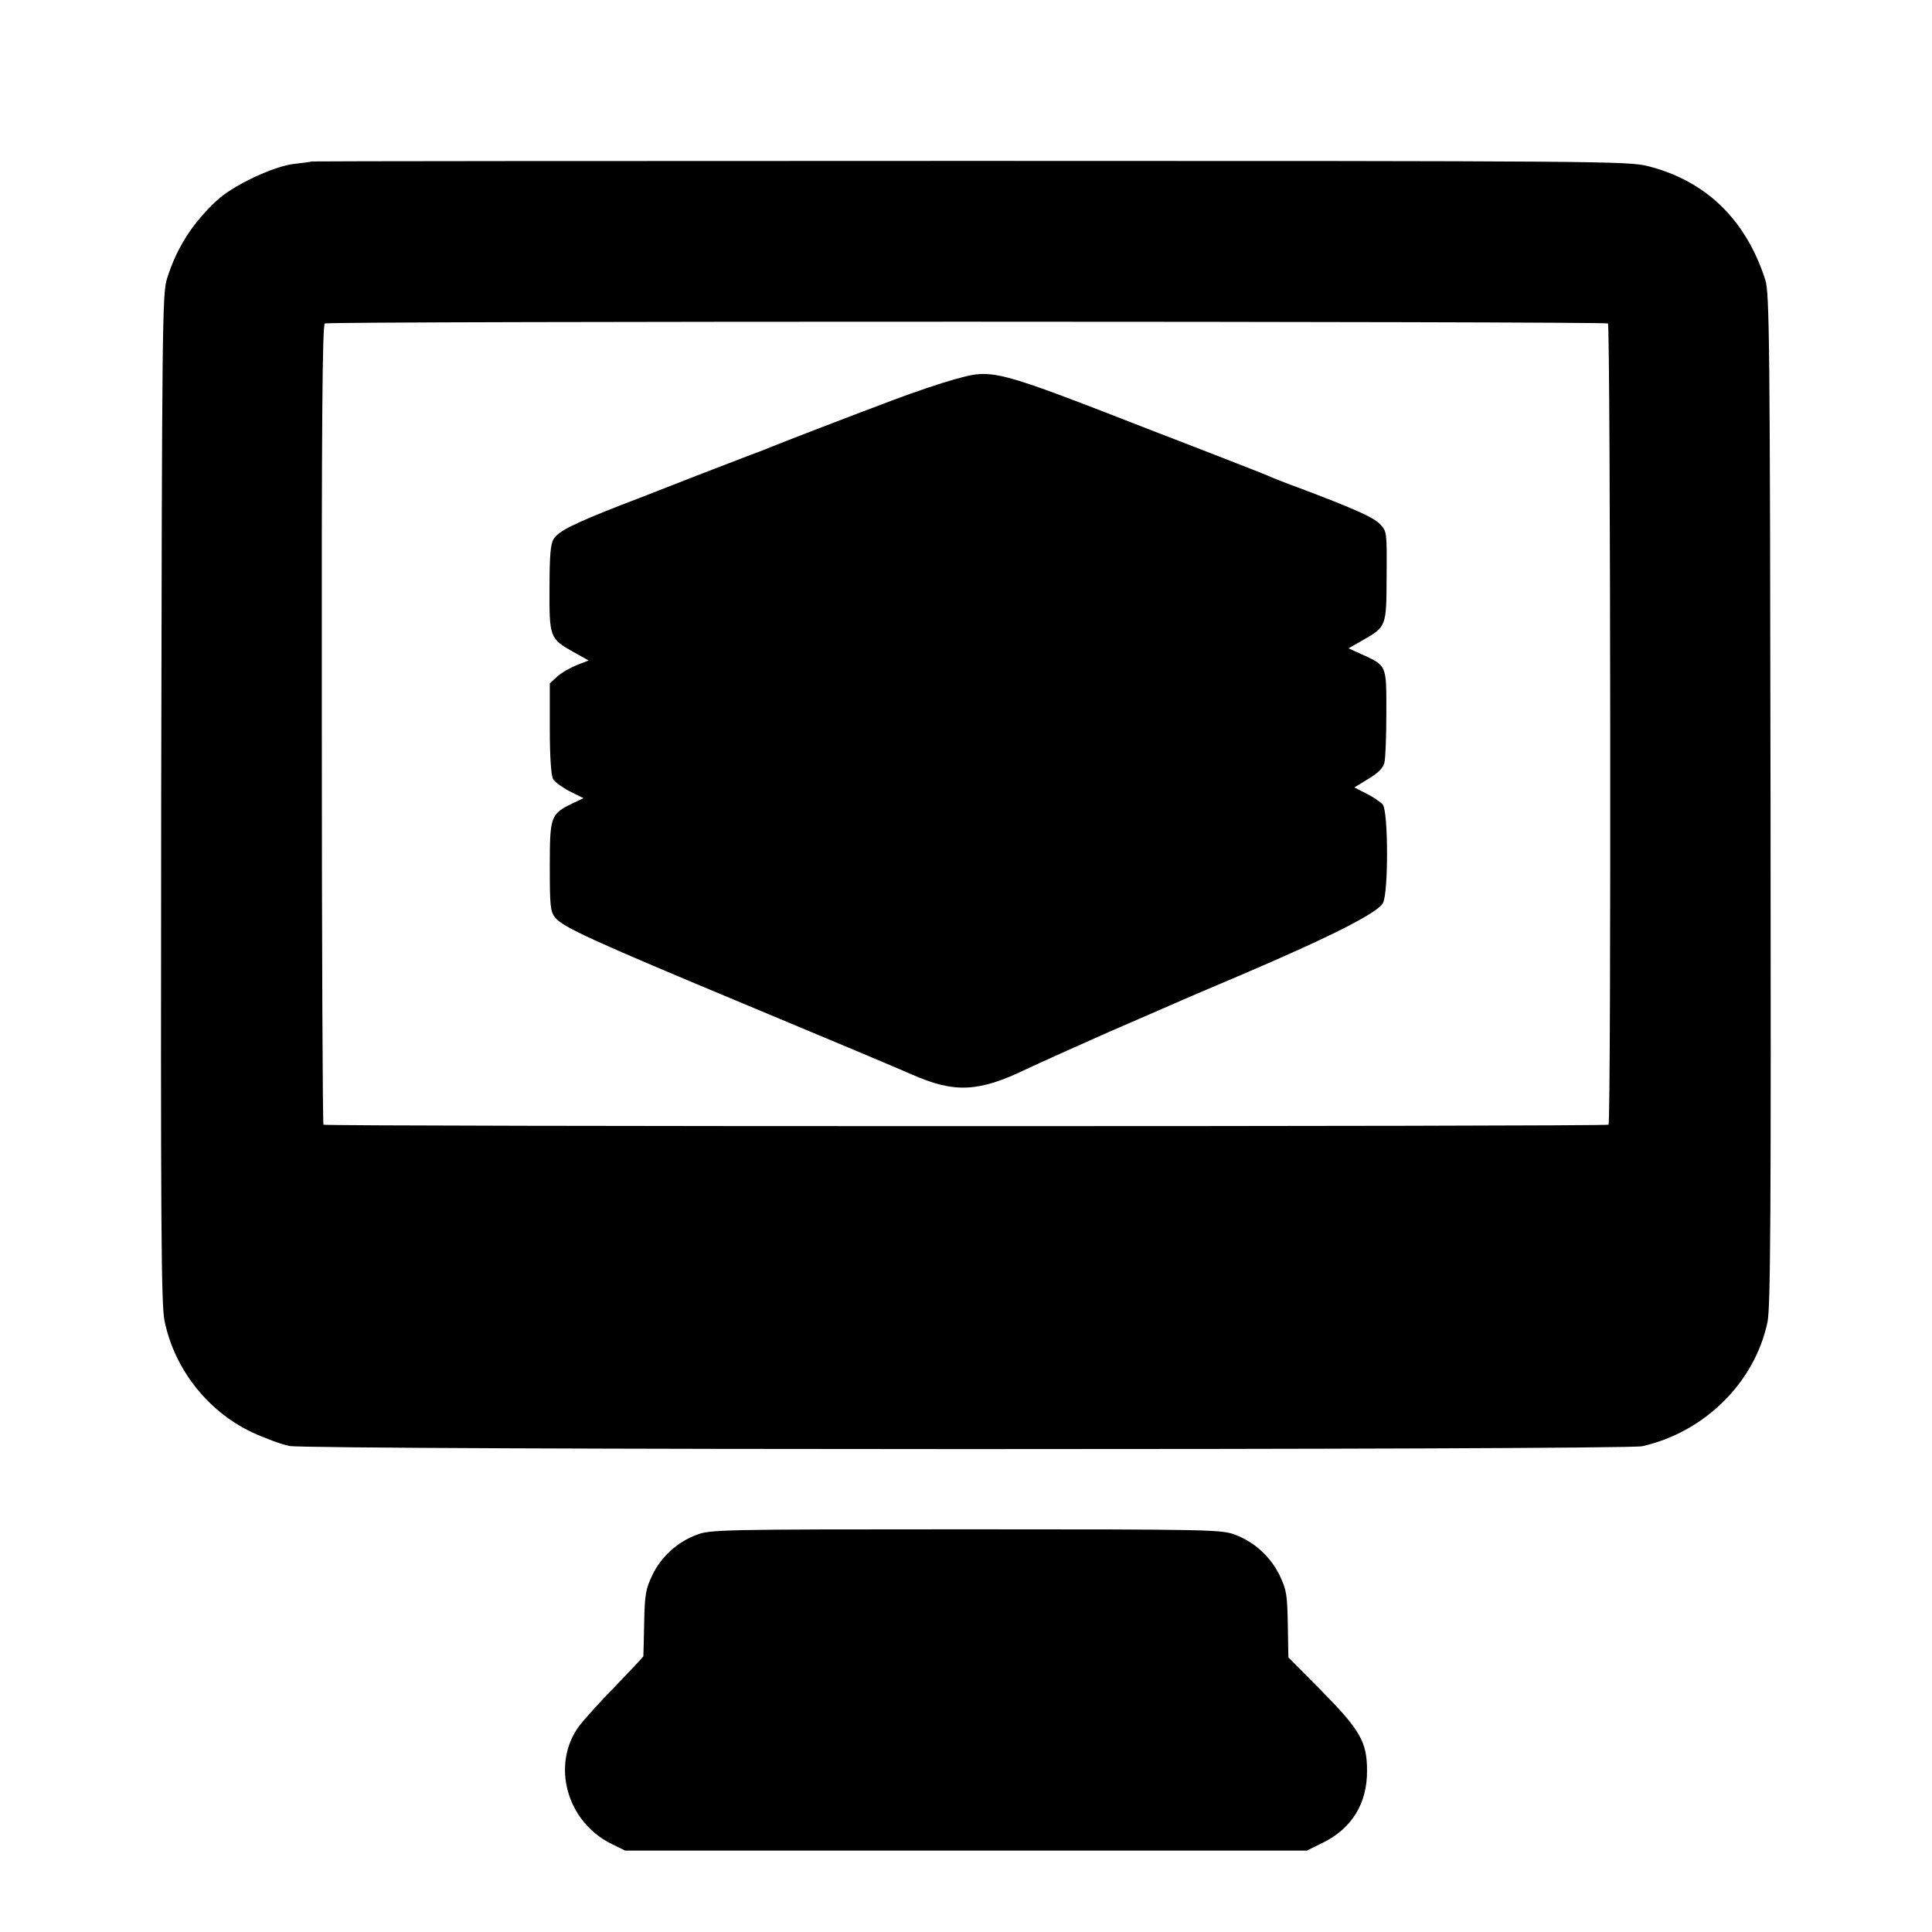
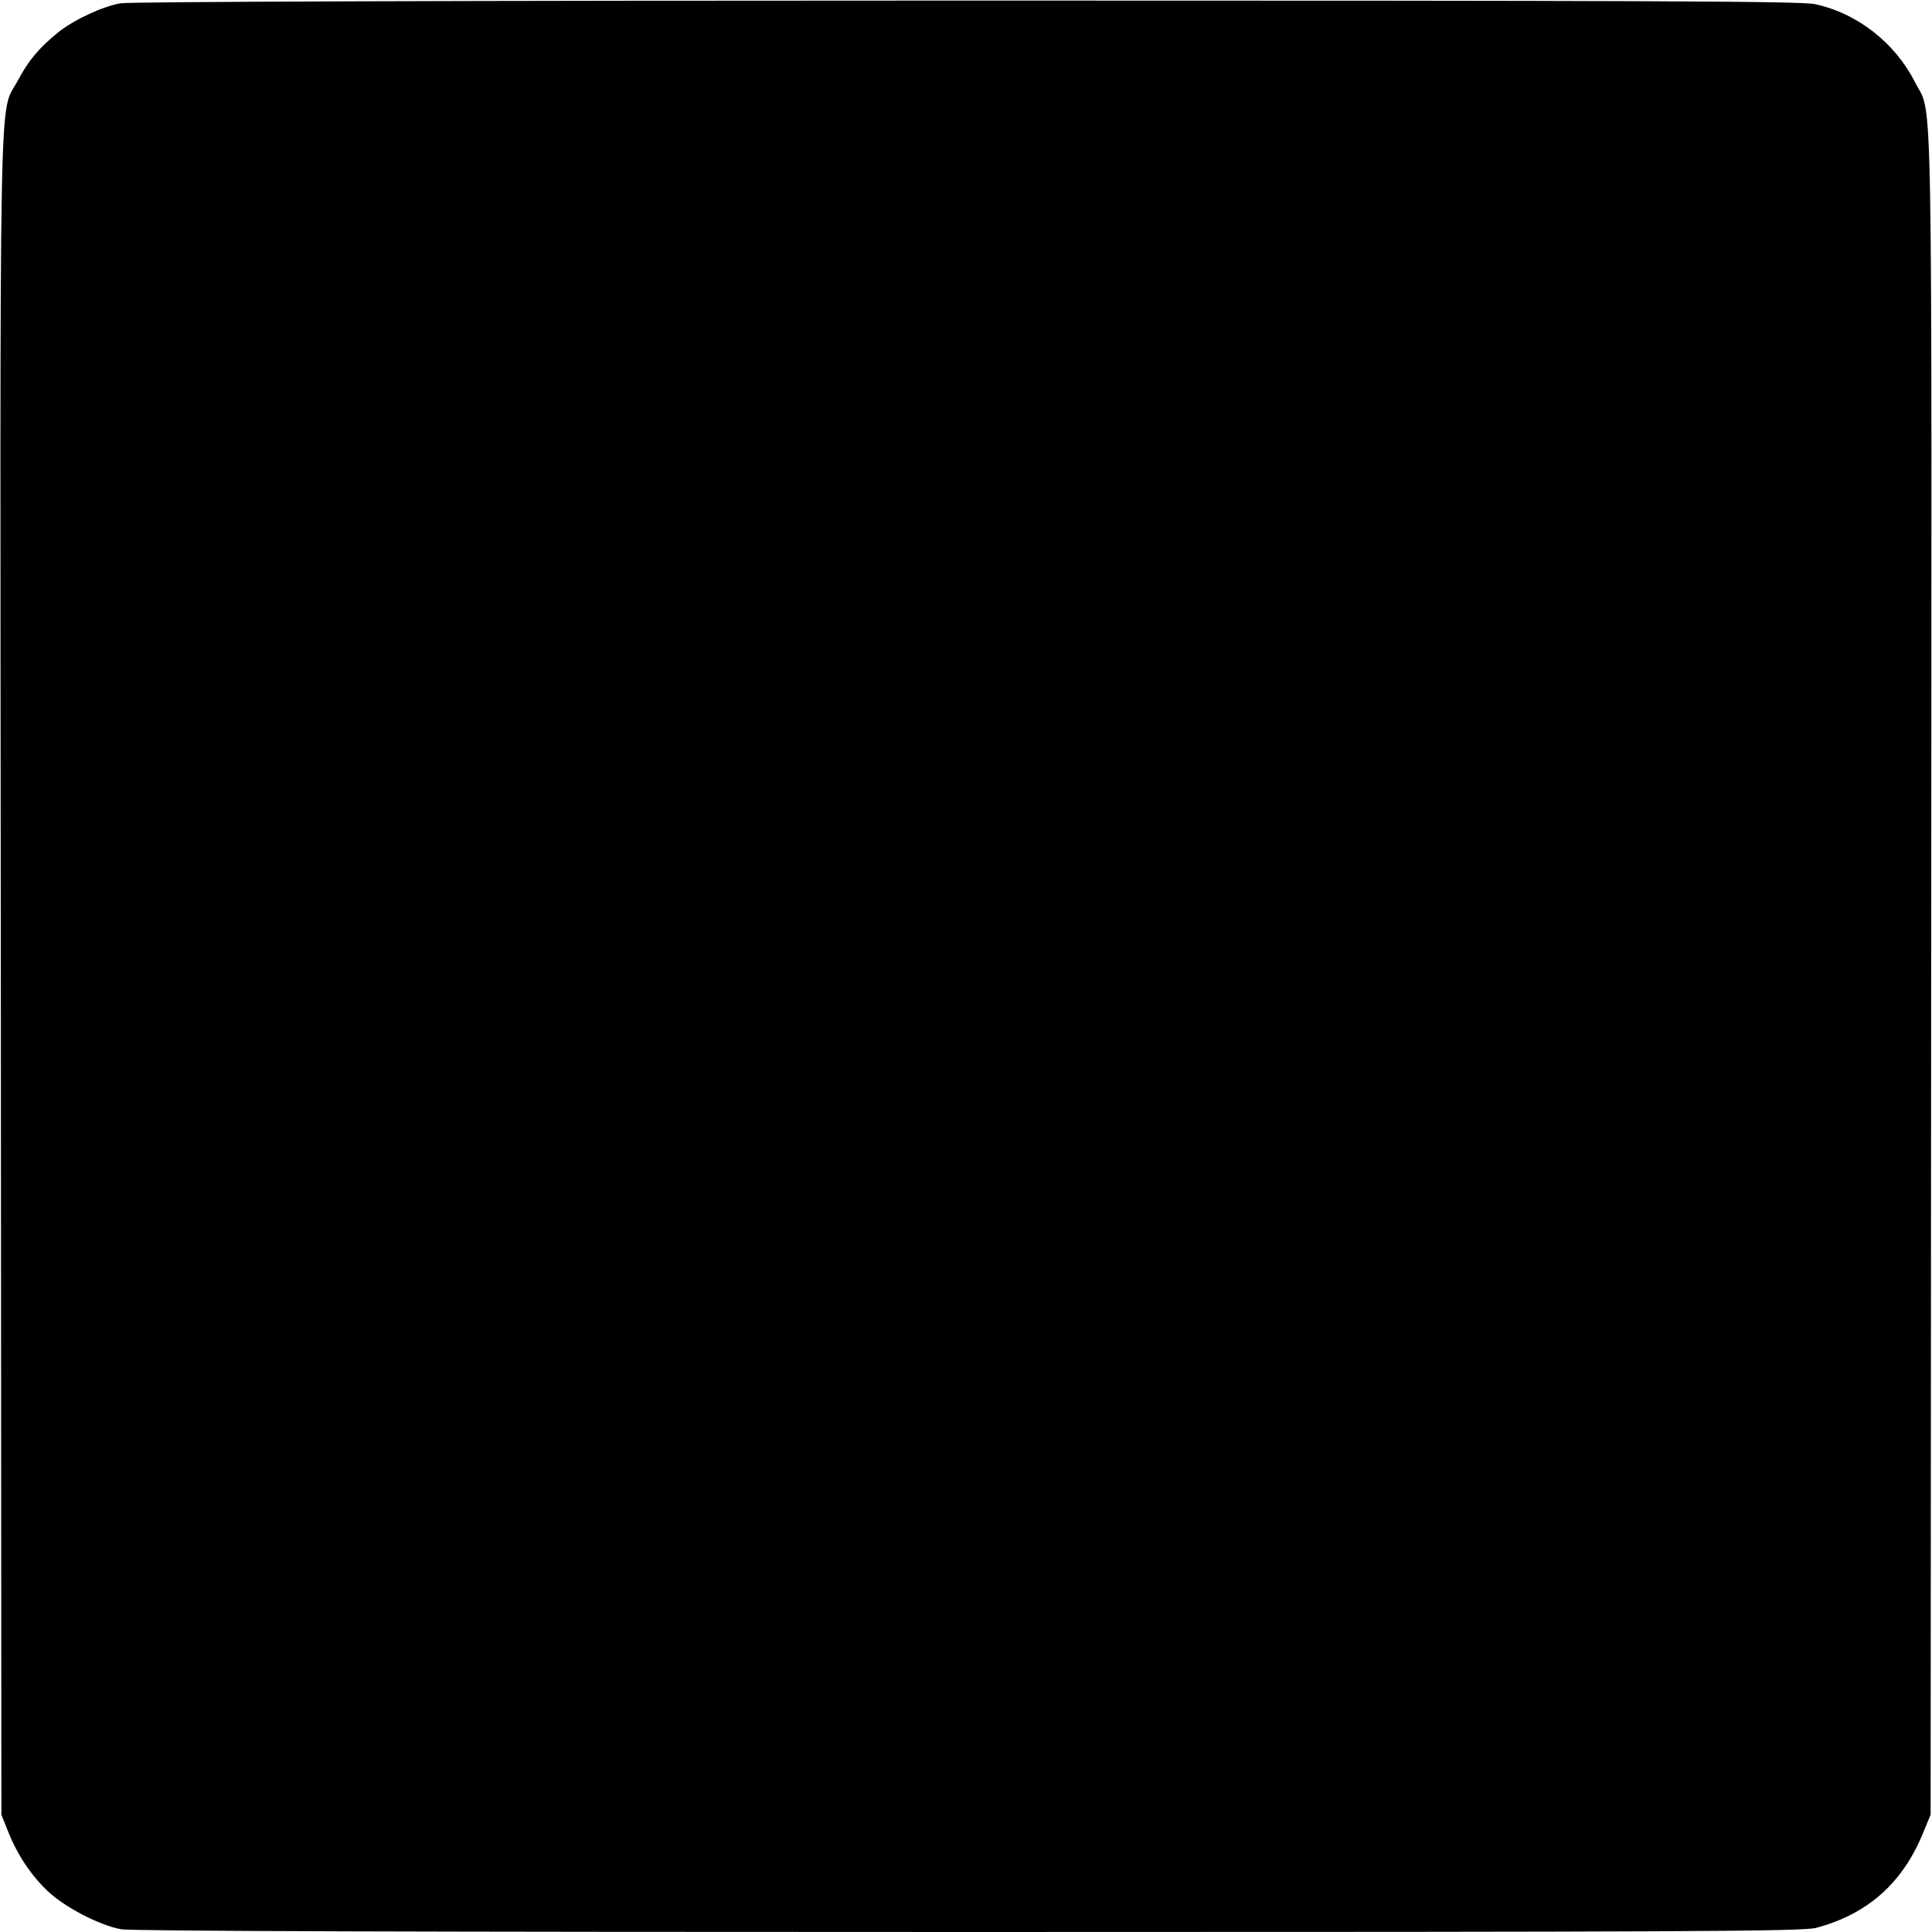
- <svg xmlns="http://www.w3.org/2000/svg" version="1" width="933.333" height="933.333" viewBox="0 0 700 700">
-   <path d="M112.8 58.5c-.2.2-3 .5-6.3.9-7.3.8-22.2 7.8-28 13.3-8.8 8.2-14.5 17.1-18 28.3-1.7 5.2-1.8 17-2.1 188-.2 154.4 0 183.6 1.2 189.5 3.5 17.3 15.4 32.6 31.4 40.3 4.7 2.2 10.9 4.5 13.8 5.1 7.1 1.5 483.6 1.5 490.2.1 22.6-5.1 40.8-23.1 45.4-45 1.1-5.4 1.3-38.6 1.1-189.5-.2-166.8-.4-183.5-1.9-188.1-7-21.8-21.5-35.9-42.5-41.2-7-1.8-16.9-1.9-245.7-1.9-131.1 0-238.5.1-238.6.2zm469.8 58.7c.9.6 1.2 289.3.2 290.3-.6.7-465 .7-465.6 0-.3-.3-.6-65.6-.6-145.1-.1-110 .2-144.7 1.1-145.2 1.4-.9 463.5-.8 464.9 0z" />
-   <path d="M345.3 137.6c-4.3 1.2-13.9 4.4-21.3 7.2-13.9 5.2-40.9 15.6-44.5 17.1-1.1.5-4.5 1.8-7.5 2.9-3 1.2-11.8 4.5-19.5 7.5-7.7 3-20.1 7.9-27.5 10.7-17.1 6.7-22.6 9.4-24.4 12.3-1.1 1.6-1.5 6-1.5 17.6-.1 18 .1 18.5 8.6 23.3l5.6 3.1-4.4 1.7c-2.4 1-5.6 2.8-7.1 4.2l-2.6 2.4V264c0 10.4.5 17.1 1.2 18.3.6 1 3.3 3 6 4.4l5 2.5-4 1.9c-7.9 3.8-8.2 4.7-8.2 22.8 0 14.4.2 16.3 1.9 18.5 2.8 3.5 12.5 8 70.3 32.1 28.1 11.7 54.7 22.9 59.2 24.9 15.3 6.7 24 6.3 41.2-2 5.3-2.5 18.9-8.6 30.2-13.6 11.3-4.9 21.9-9.5 23.5-10.2 1.7-.8 12.7-5.5 24.5-10.5 32.3-13.8 49.5-22.5 51.1-26 2-3.9 1.9-33.2-.1-35.6-.8-.9-3.4-2.7-5.8-3.9l-4.5-2.3 5.1-3.1c3.5-2.1 5.4-4 5.8-5.9.4-1.6.7-9.7.7-18.2 0-17.4.3-16.8-9.3-21.2l-4.4-2 4.9-2.8c8.9-5.1 8.8-4.9 8.9-23.4.1-16 .1-16.2-2.4-18.8-2.4-2.5-9.4-5.6-29-13-4.7-1.7-9.8-3.7-11.5-4.5-1.6-.7-9.1-3.6-16.5-6.5s-17.8-6.9-23-8.9c-60.9-23.7-60-23.5-74.7-19.4zM252.4 556.1c-7 2.6-12.8 7.9-16 14.5-2.4 5-2.8 6.9-3 17.3-.1 6.4-.3 11.9-.3 12.2-.1.3-4.7 5.2-10.3 11-5.6 5.7-11.4 12.2-13 14.3-10.2 14-4.5 34.7 11.8 42.7l4.9 2.4h247l5.7-2.8c10.6-5.2 16.2-14.3 16.1-26.2 0-10.4-2.5-14.7-16.6-29l-11.9-12-.2-12c-.2-10.9-.5-12.5-3-17.8-3.4-6.8-9-11.9-16-14.6-4.9-1.9-8.4-2-97.6-2-89.2 0-92.7.1-97.6 2z" />
+ <svg xmlns="http://www.w3.org/2000/svg" version="1.0" width="700pt" height="700pt" viewBox="0 0 700 700" preserveAspectRatio="xMidYMid meet">
+   <g transform="translate(0,700) scale(0.1,-0.1)" fill="#000000" stroke="none">
+     <path d="M436 6988 c-67 -12 -170 -61 -225 -105 -70 -57 -107 -101 -146 -174 -70 -133 -65 132 -62 -3239 l2 -3045 24 -60 c33 -84 83 -159 144 -217 60 -57 187 -124 266 -138 35 -7 1114 -10 3070 -10 2609 0 3023 2 3071 15 185 49 312 161 386 340 l29 70 2 3045 c2 3348 7 3103 -58 3231 -72 143 -209 251 -363 284 -50 11 -611 13 -3076 13 -1822 0 -3034 -4 -3064 -10z" />
+   </g>
</svg>
